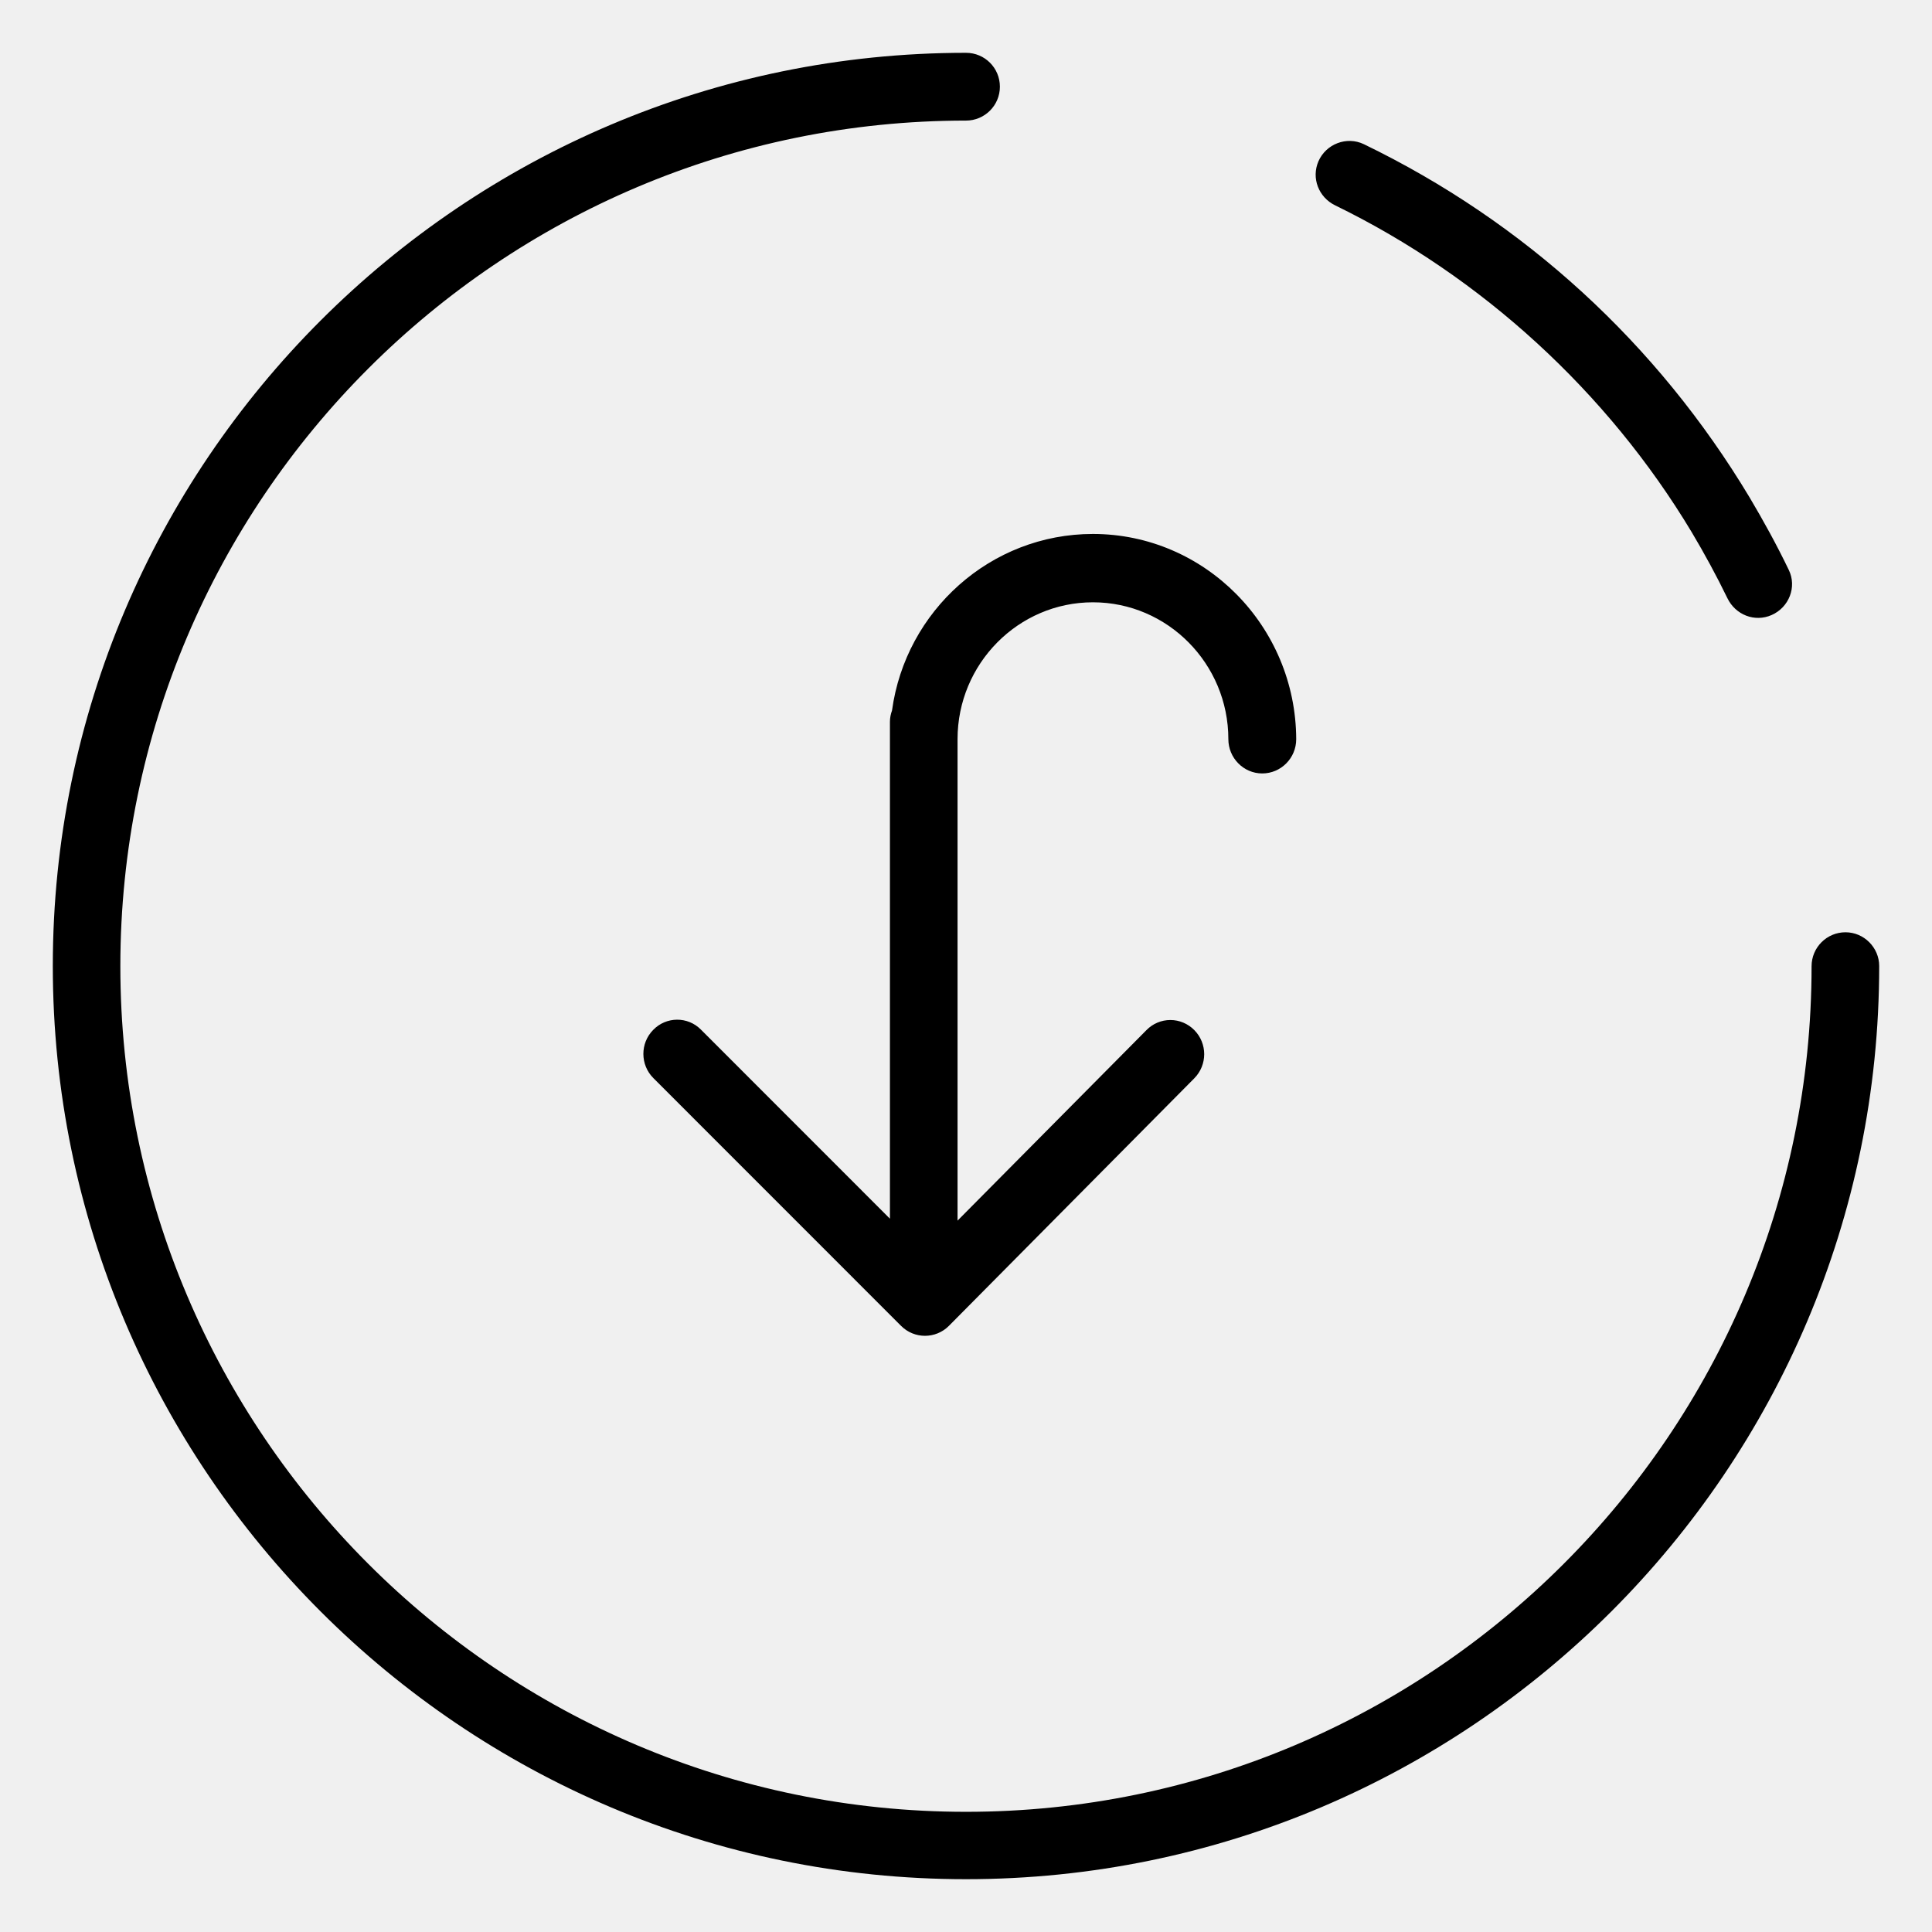
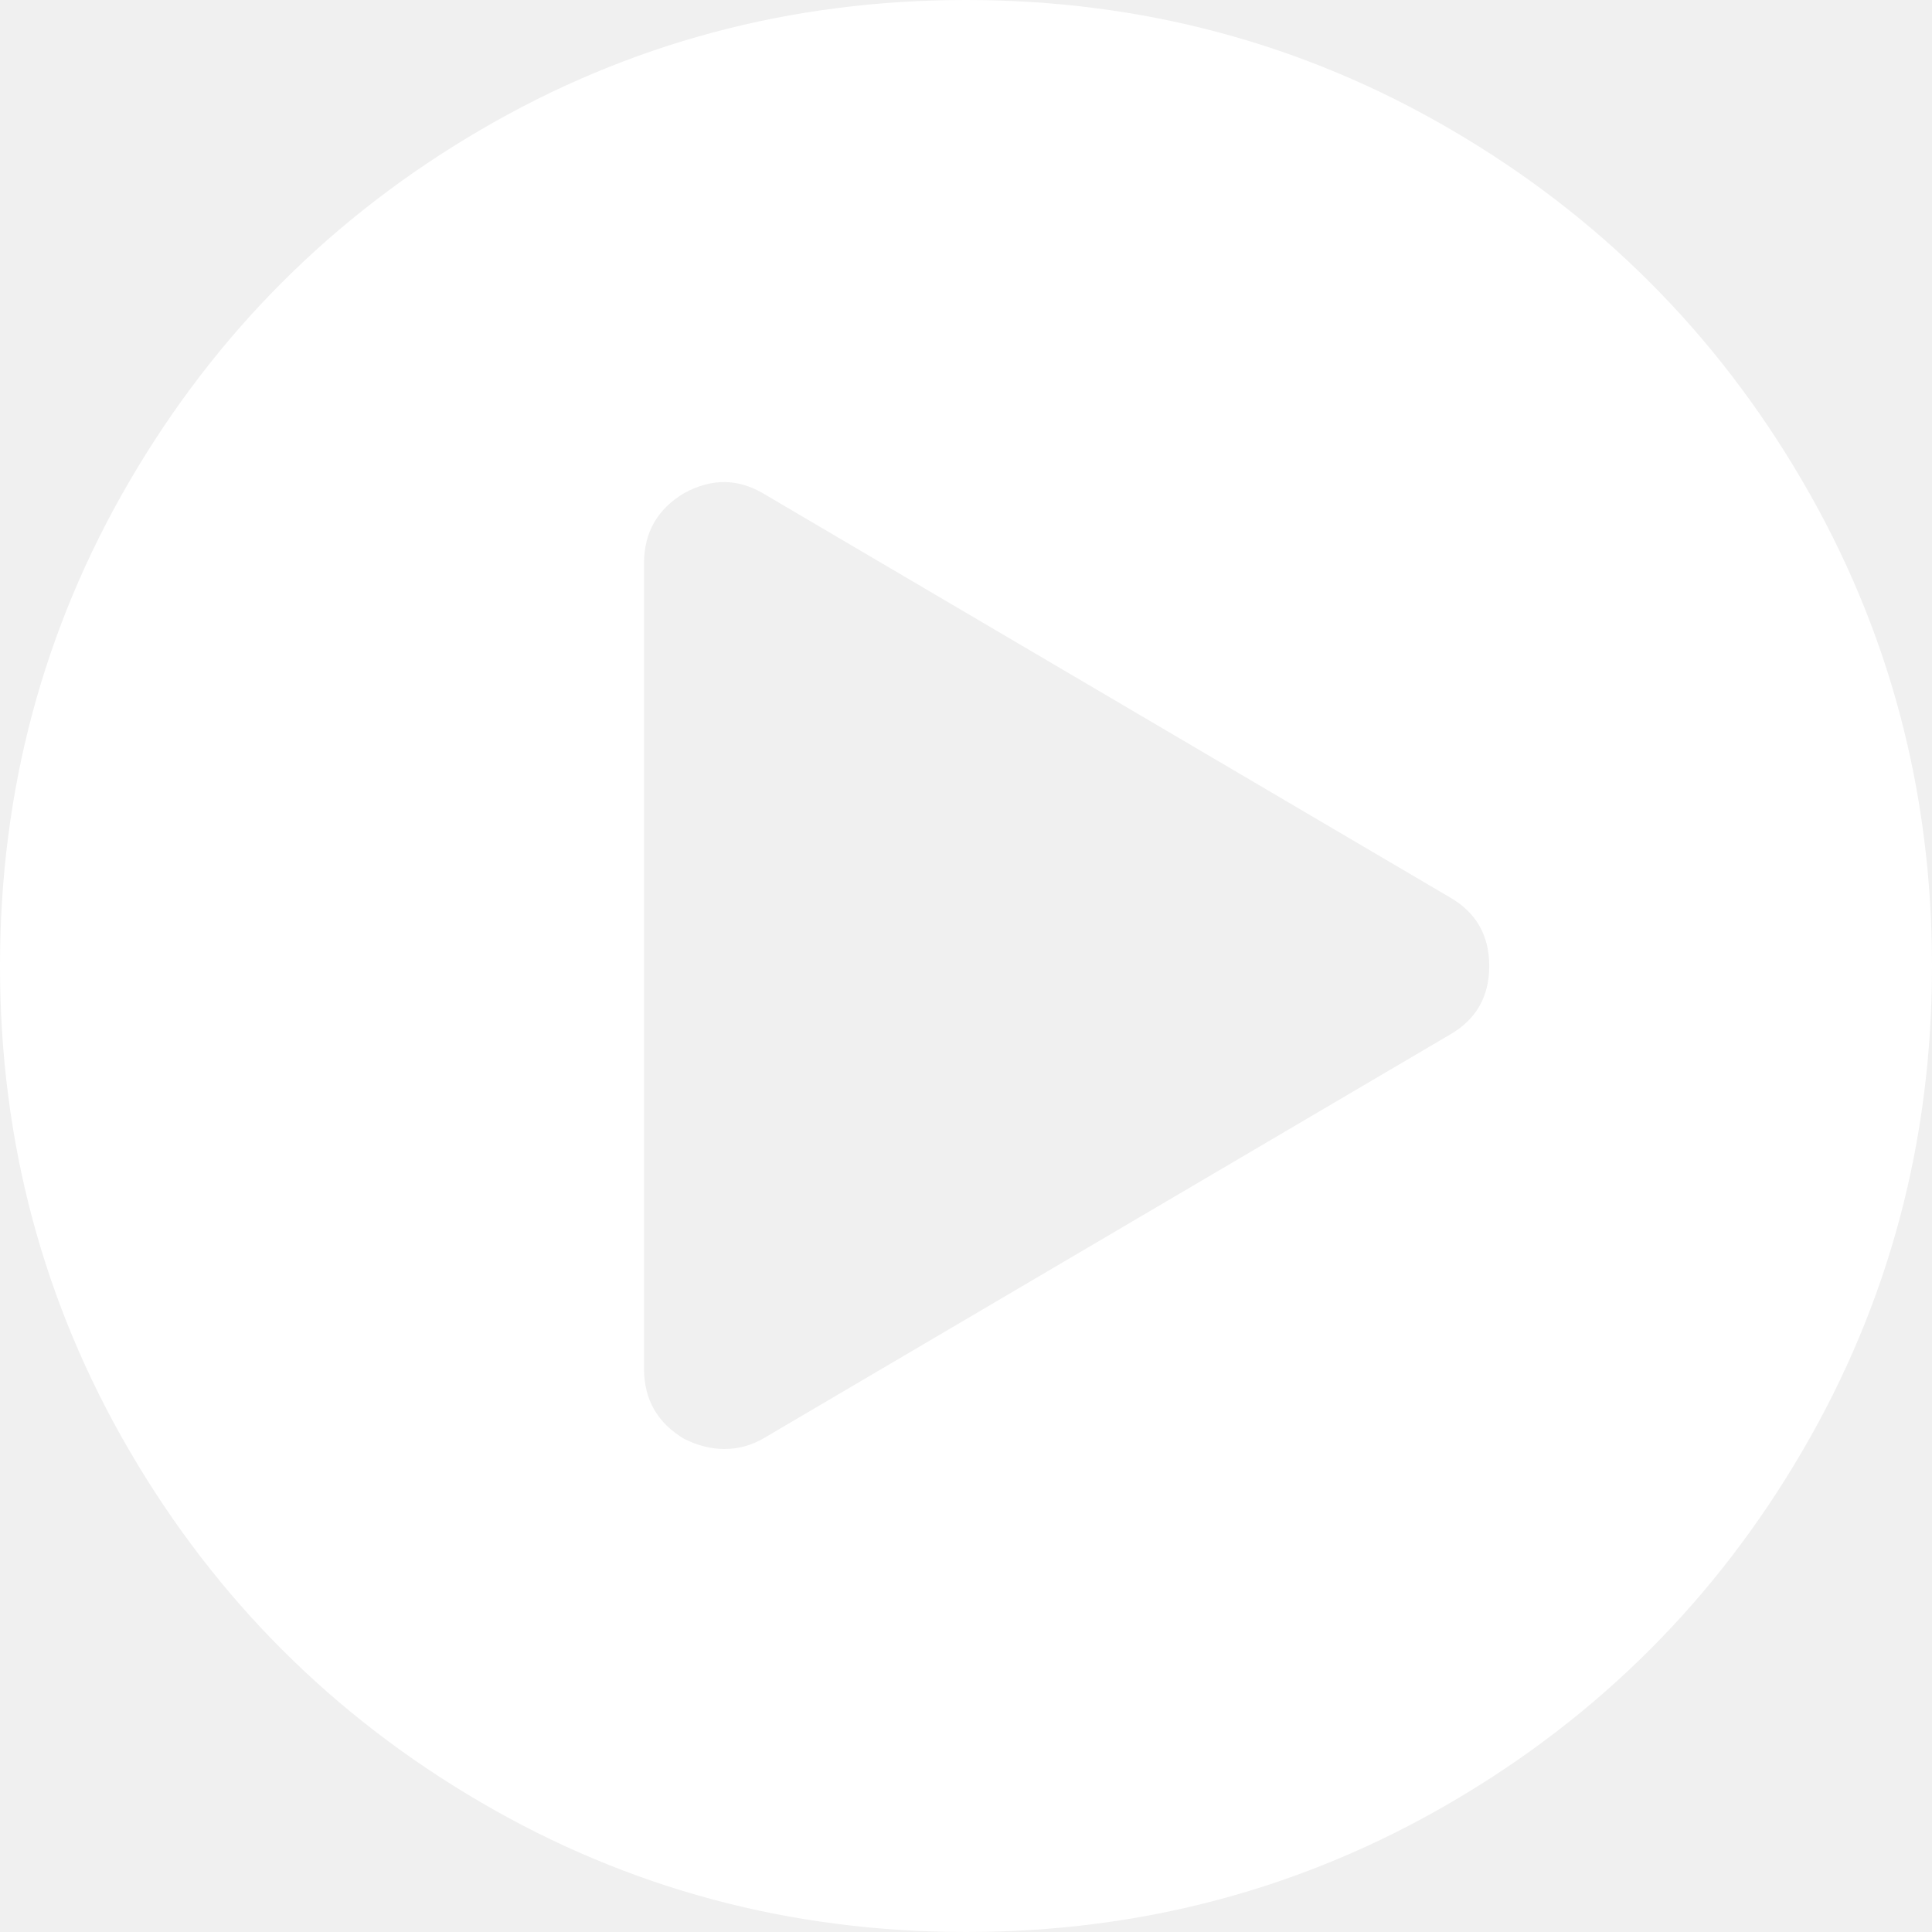
<svg xmlns="http://www.w3.org/2000/svg" version="1.1" width="24px" height="24px">
-   <g transform="matrix(1 0 0 1 -292 -693 )">
-     <path d="M 23.344 12  C 23.344 11.772  23.156 11.581  22.925 11.581  C 22.694 11.581  22.504 11.769  22.504 12.003  C 22.504 17.795  17.793 22.507  12 22.507  C 6.207 22.507  1.495 17.795  1.495 12.003  C 1.495 6.21  6.207 1.498  12 1.498  C 12.231 1.498  12.421 1.311  12.421 1.077  C 12.421 0.844  12.233 0.656  12 0.656  C 5.745 0.656  0.656 5.745  0.656 12  C 0.656 18.255  5.745 23.344  12 23.344  C 18.254 23.344  23.344 18.255  23.344 12  Z M 22.221 7.08  C 22.324 7.291  22.224 7.545  22.008 7.64  C 21.798 7.733  21.559 7.638  21.459 7.432  C 21.323 7.152  21.174 6.878  21.015 6.611  C 19.97 4.87  18.408 3.439  16.586 2.551  C 16.38 2.451  16.288 2.212  16.378 2.004  C 16.472 1.788  16.729 1.689  16.942 1.791  C 18.938 2.757  20.586 4.266  21.734 6.179  C 21.908 6.472  22.073 6.772  22.221 7.08  Z M 16.102 9.182  C 16.097 7.778  14.967 6.633  13.577 6.633  C 12.306 6.633  11.25 7.588  11.081 8.826  C 11.065 8.87  11.055 8.917  11.055 8.969  L 11.055 15.139  L 8.707 12.79  C 8.543 12.624  8.276 12.627  8.115 12.793  C 7.95 12.959  7.952 13.229  8.117 13.393  L 11.194 16.471  C 11.358 16.635  11.623 16.635  11.787 16.471  L 14.836 13.395  C 15 13.229  15 12.962  14.836 12.796  C 14.757 12.716  14.65 12.671  14.539 12.671  C 14.427 12.671  14.32 12.716  14.242 12.796  L 11.895 15.163  L 11.895 9.182  C 11.895 8.245  12.65 7.482  13.577 7.482  C 14.504 7.482  15.259 8.245  15.259 9.182  C 15.259 9.415  15.447 9.608  15.68 9.608  C 15.912 9.608  16.102 9.418  16.102 9.182  Z " fill-rule="nonzero" fill="#000000" stroke="none" transform="matrix(1 0 0 1 292 693 )" />
+   <g transform="matrix(1 0 0 1 -66 -32 )">
+     <path d="M 5.977 1.609  C 7.815 0.536  9.823 0  12 0  C 14.177 0  16.185 0.536  18.023 1.609  C 19.862 2.682  21.318 4.138  22.391 5.977  C 23.464 7.815  24 9.823  24 12  C 24 14.177  23.464 16.185  22.391 18.023  C 21.318 19.862  19.862 21.318  18.023 22.391  C 16.185 23.464  14.177 24  12 24  C 9.823 24  7.815 23.464  5.977 22.391  C 4.138 21.318  2.682 19.862  1.609 18.023  C 0.536 16.185  0 14.177  0 12  C 0 9.823  0.536 7.815  1.609 5.977  C 2.682 4.138  4.138 2.682  5.977 1.609  Z M 9.5 17.859  L 18 12.859  C 18.333 12.672  18.5 12.385  18.5 12  C 18.5 11.615  18.333 11.328  18 11.141  L 9.5 6.141  C 9.177 5.943  8.844 5.938  8.5 6.125  C 8.167 6.323  8 6.615  8 7  L 8 17  C 8 17.385  8.167 17.677  8.5 17.875  C 8.667 17.958  8.833 18  9 18  C 9.177 18  9.344 17.953  9.5 17.859  Z " fill-rule="nonzero" fill="#ffffff" stroke="none" transform="matrix(1 0 0 1 66 32 )" />
  </g>
</svg>
